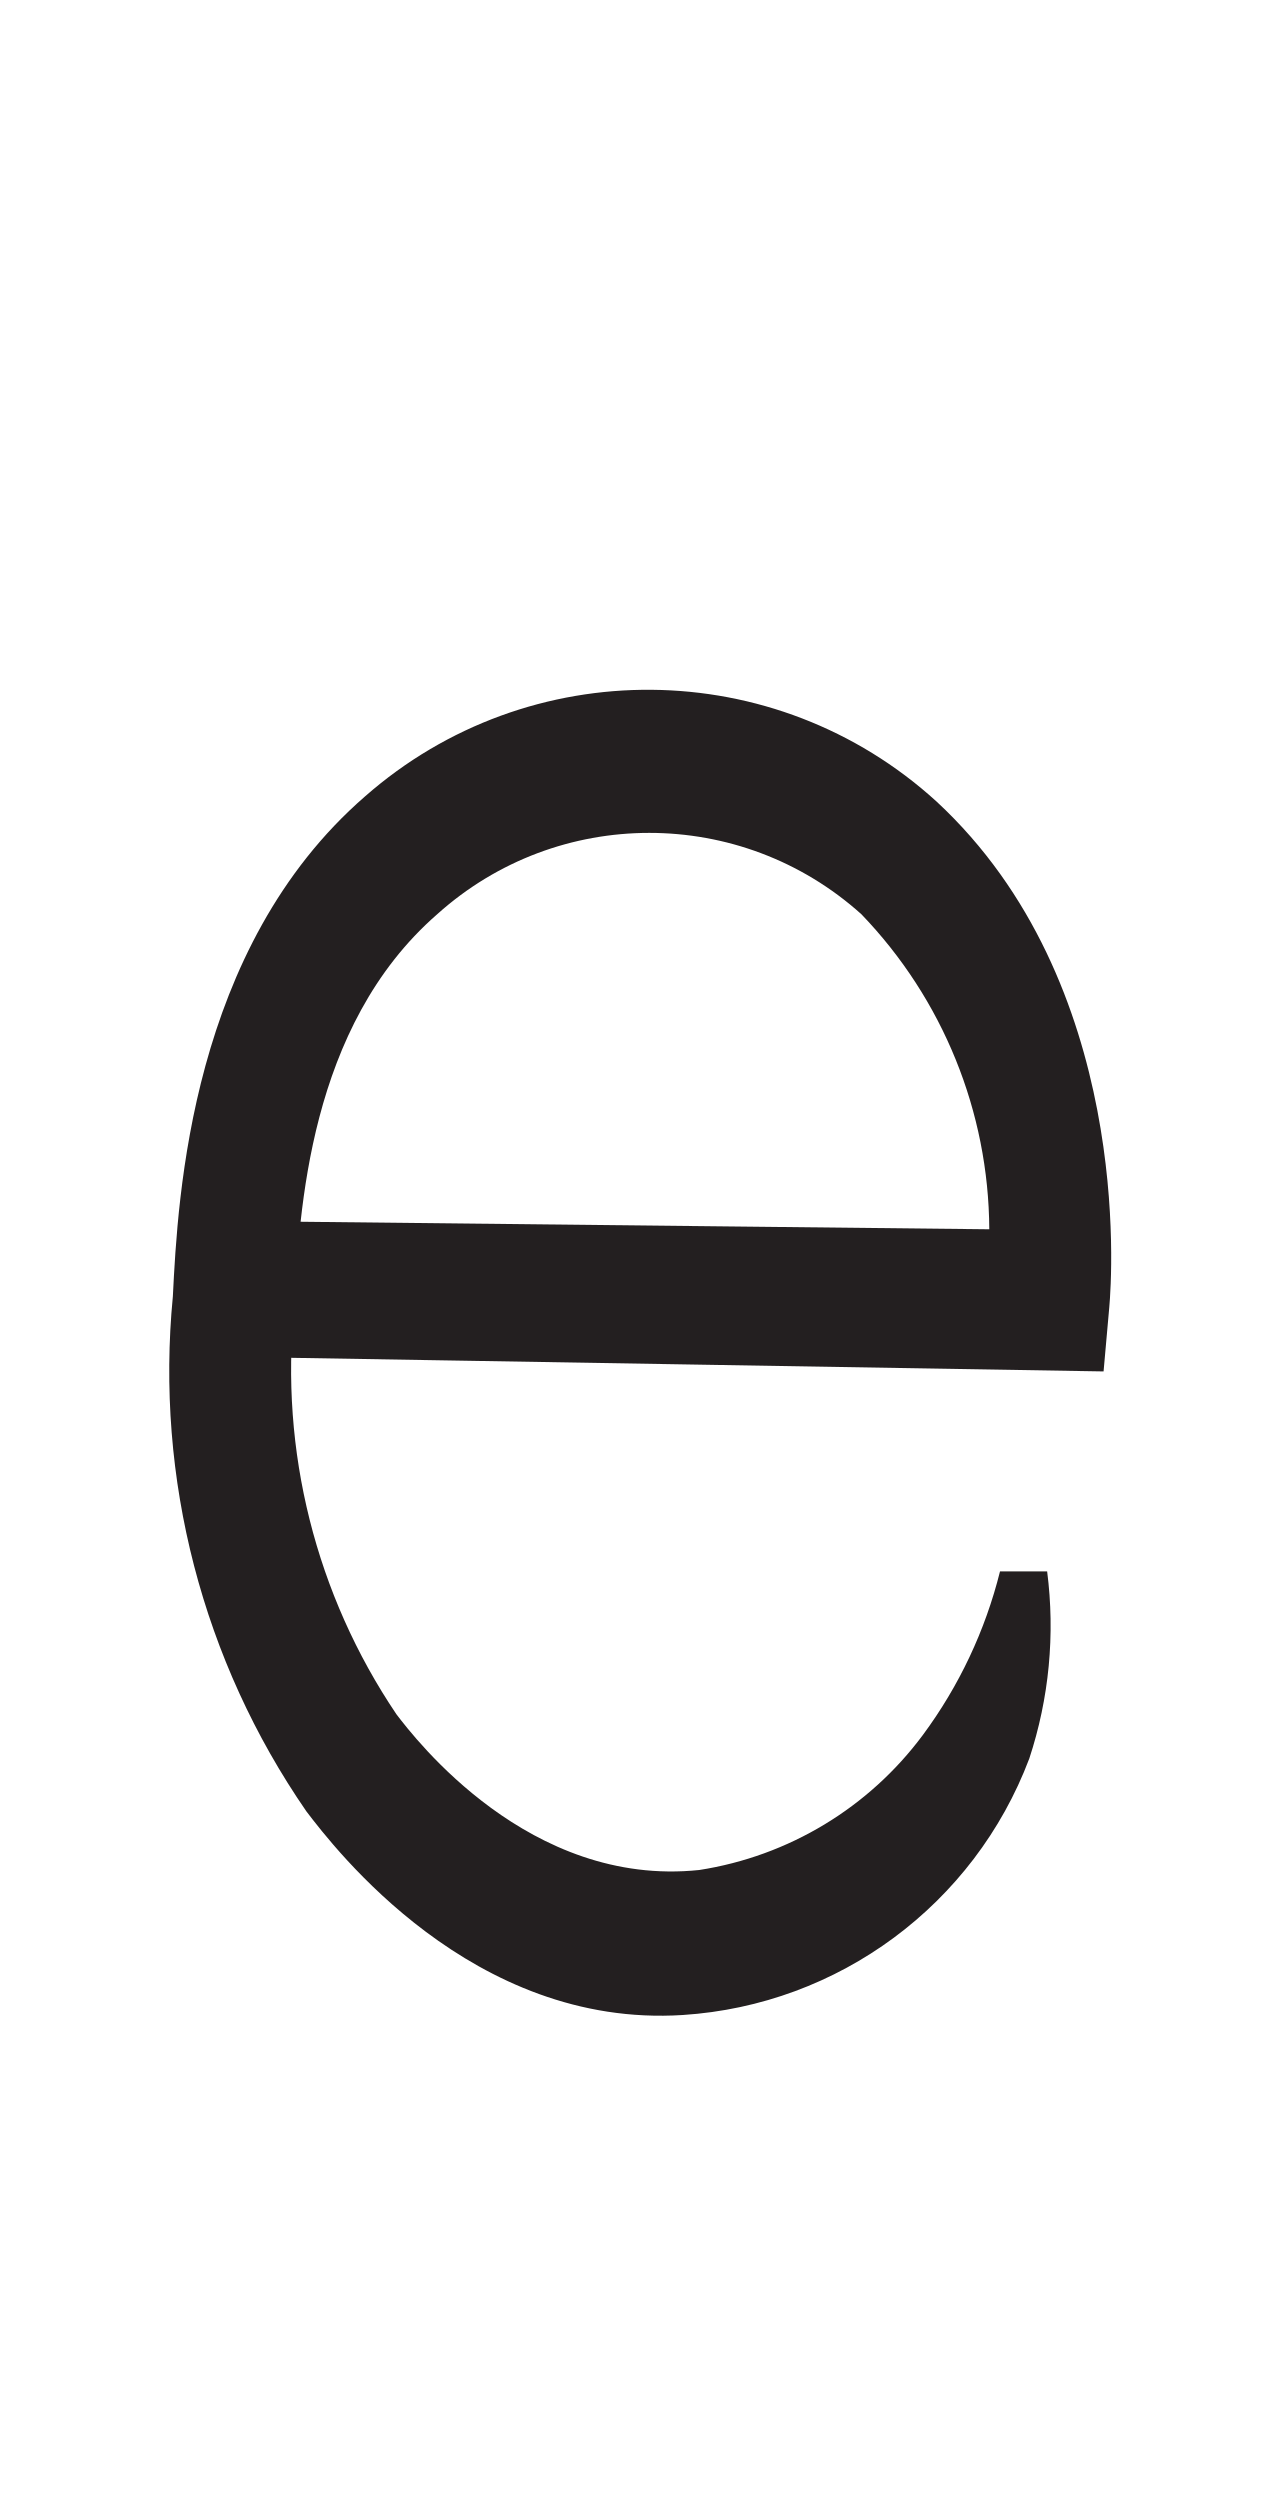
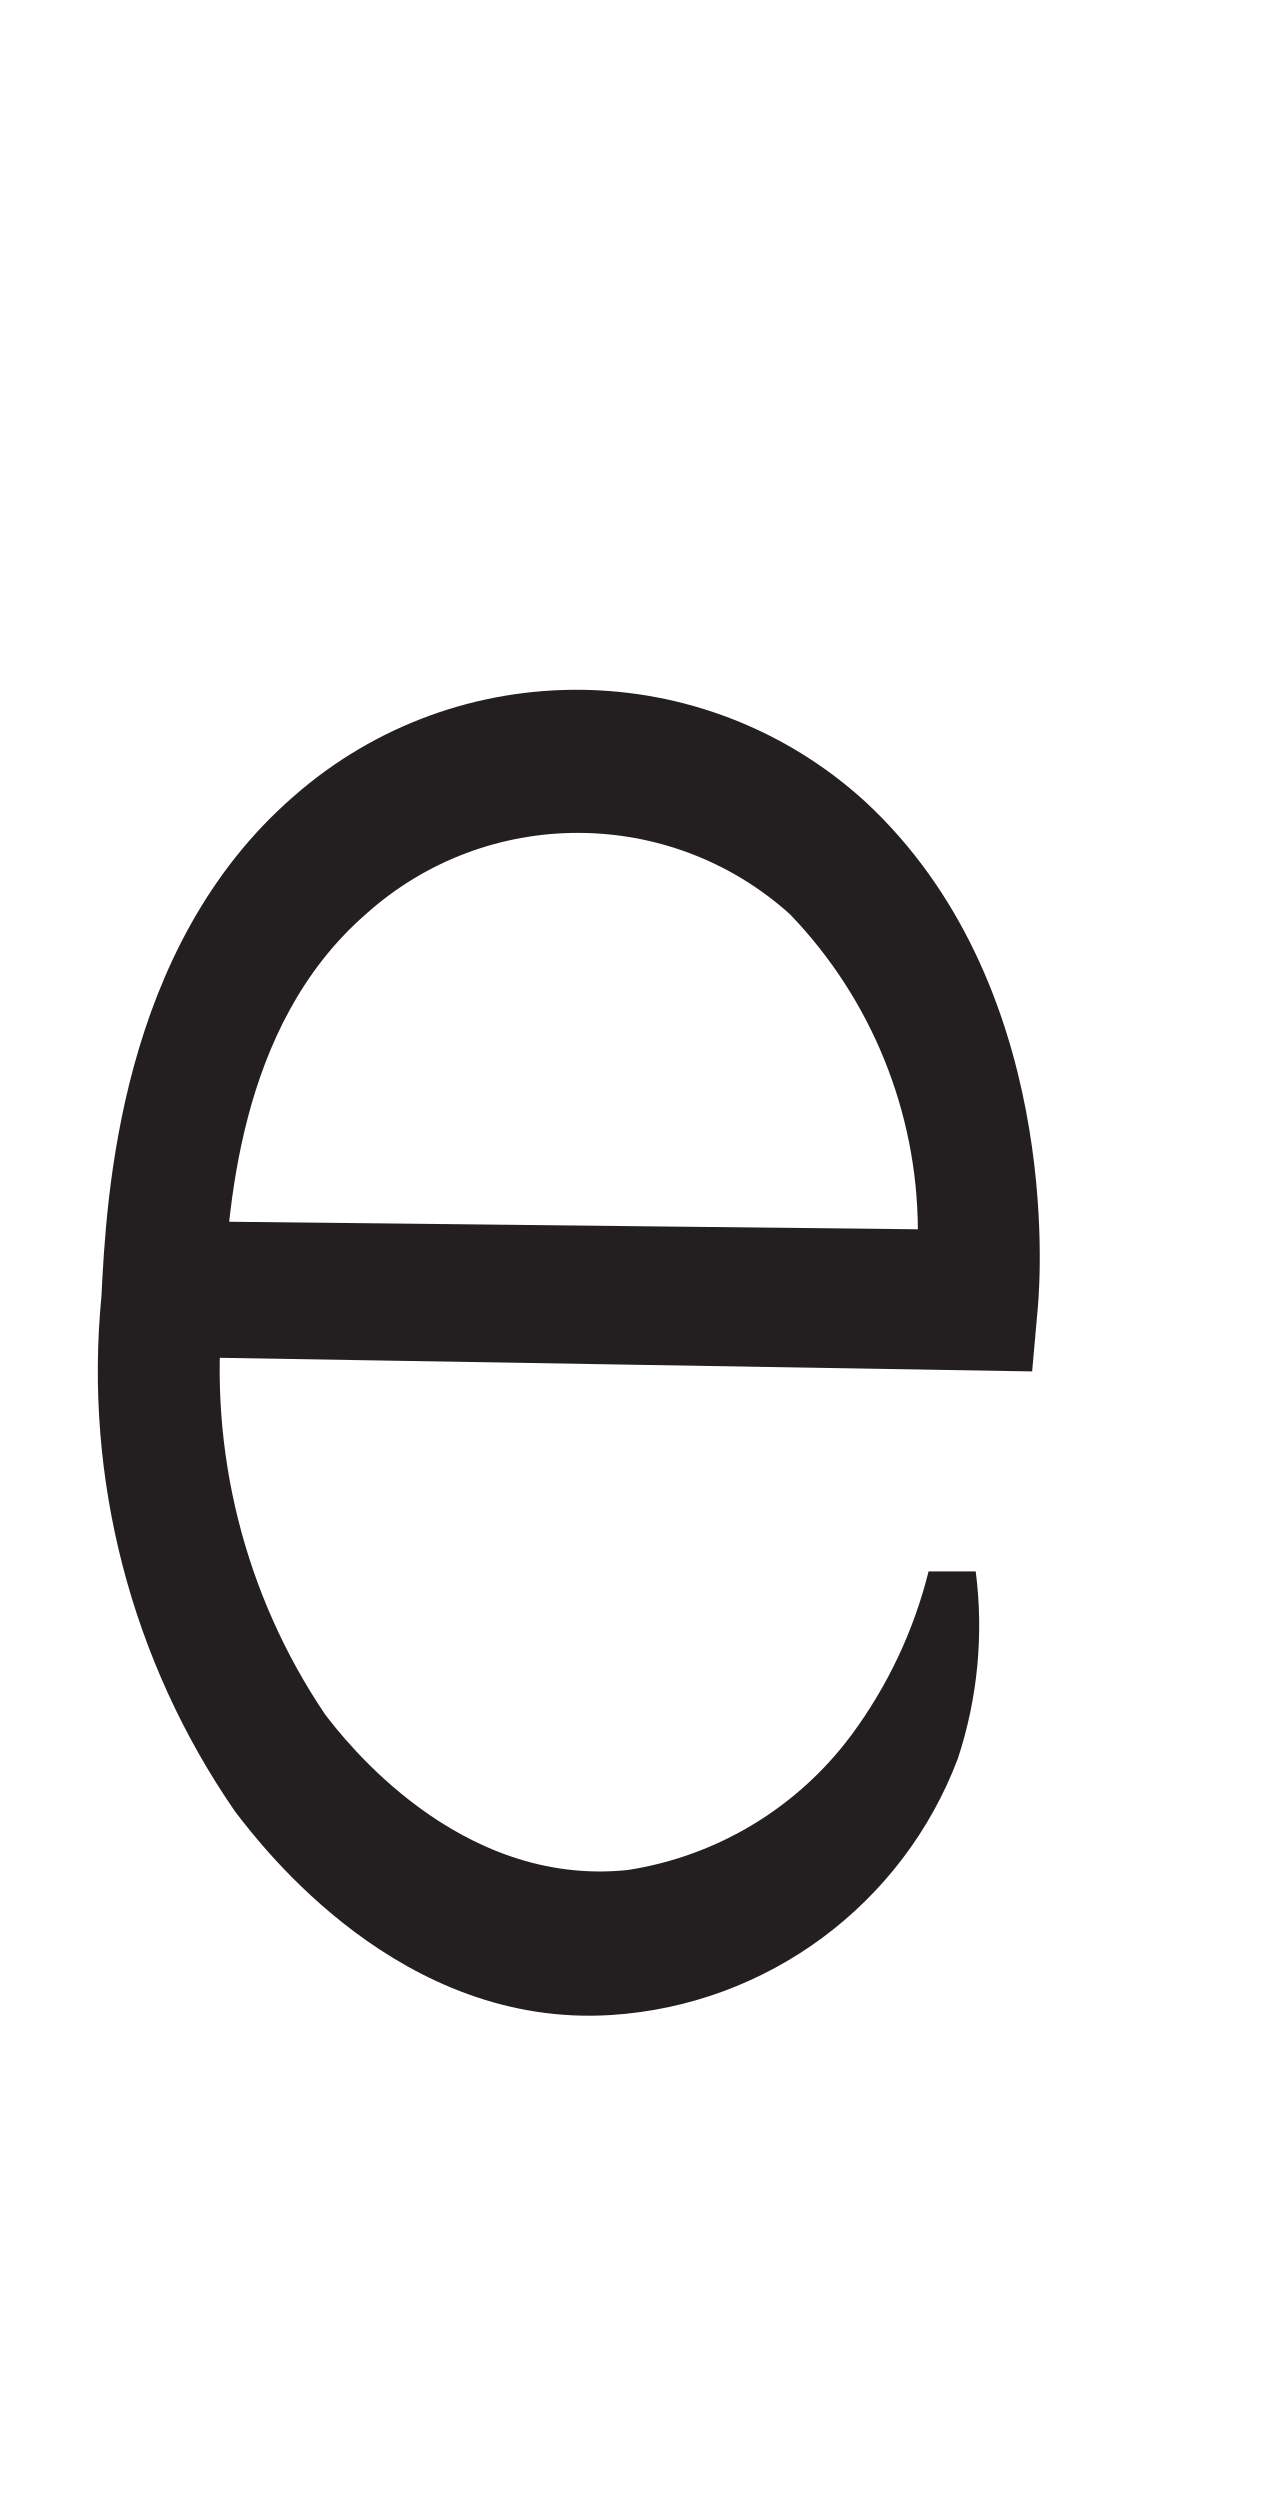
<svg xmlns="http://www.w3.org/2000/svg" viewBox="0 0 18 35">
  <defs>
    <style>.a{fill:#231f20;}</style>
  </defs>
-   <path class="a" d="M9.56,28.21c-2.95.19-4.88-2.34-5.27-2.85a10.85,10.85,0,0,1-1.87-7.21c.07-1.4.25-4.88,2.69-7a6,6,0,0,1,8,.07c2.74,2.54,2.46,6.63,2.42,7.08l-.08.9L3.52,19,3.8,17.1l10.05.11a6.41,6.41,0,0,0-1.79-4.41,4.44,4.44,0,0,0-5.94,0c-1.8,1.57-1.93,4.17-2,5.5A8.63,8.63,0,0,0,5.55,24c.26.34,1.86,2.43,4.24,2.18a4.82,4.82,0,0,0,3.13-1.89A6.48,6.48,0,0,0,14,22l.66,0a5.94,5.94,0,0,1-.25,2.62A5.57,5.57,0,0,1,9.56,28.21Z" />
+   <g transform="translate(-1 0)">
+     <path class="a" d="M9.56,28.21c-2.95.19-4.88-2.34-5.27-2.85a10.85,10.85,0,0,1-1.87-7.21c.07-1.4.25-4.88,2.69-7a6,6,0,0,1,8,.07c2.74,2.54,2.46,6.63,2.42,7.08l-.08.9L3.52,19,3.8,17.1l10.05.11a6.41,6.41,0,0,0-1.79-4.41,4.44,4.44,0,0,0-5.94,0c-1.8,1.57-1.93,4.17-2,5.5A8.63,8.63,0,0,0,5.55,24c.26.34,1.86,2.43,4.24,2.18a4.82,4.82,0,0,0,3.13-1.89A6.48,6.48,0,0,0,14,22l.66,0a5.94,5.94,0,0,1-.25,2.62A5.57,5.57,0,0,1,9.56,28.21Z" />
+   </g>
</svg>
